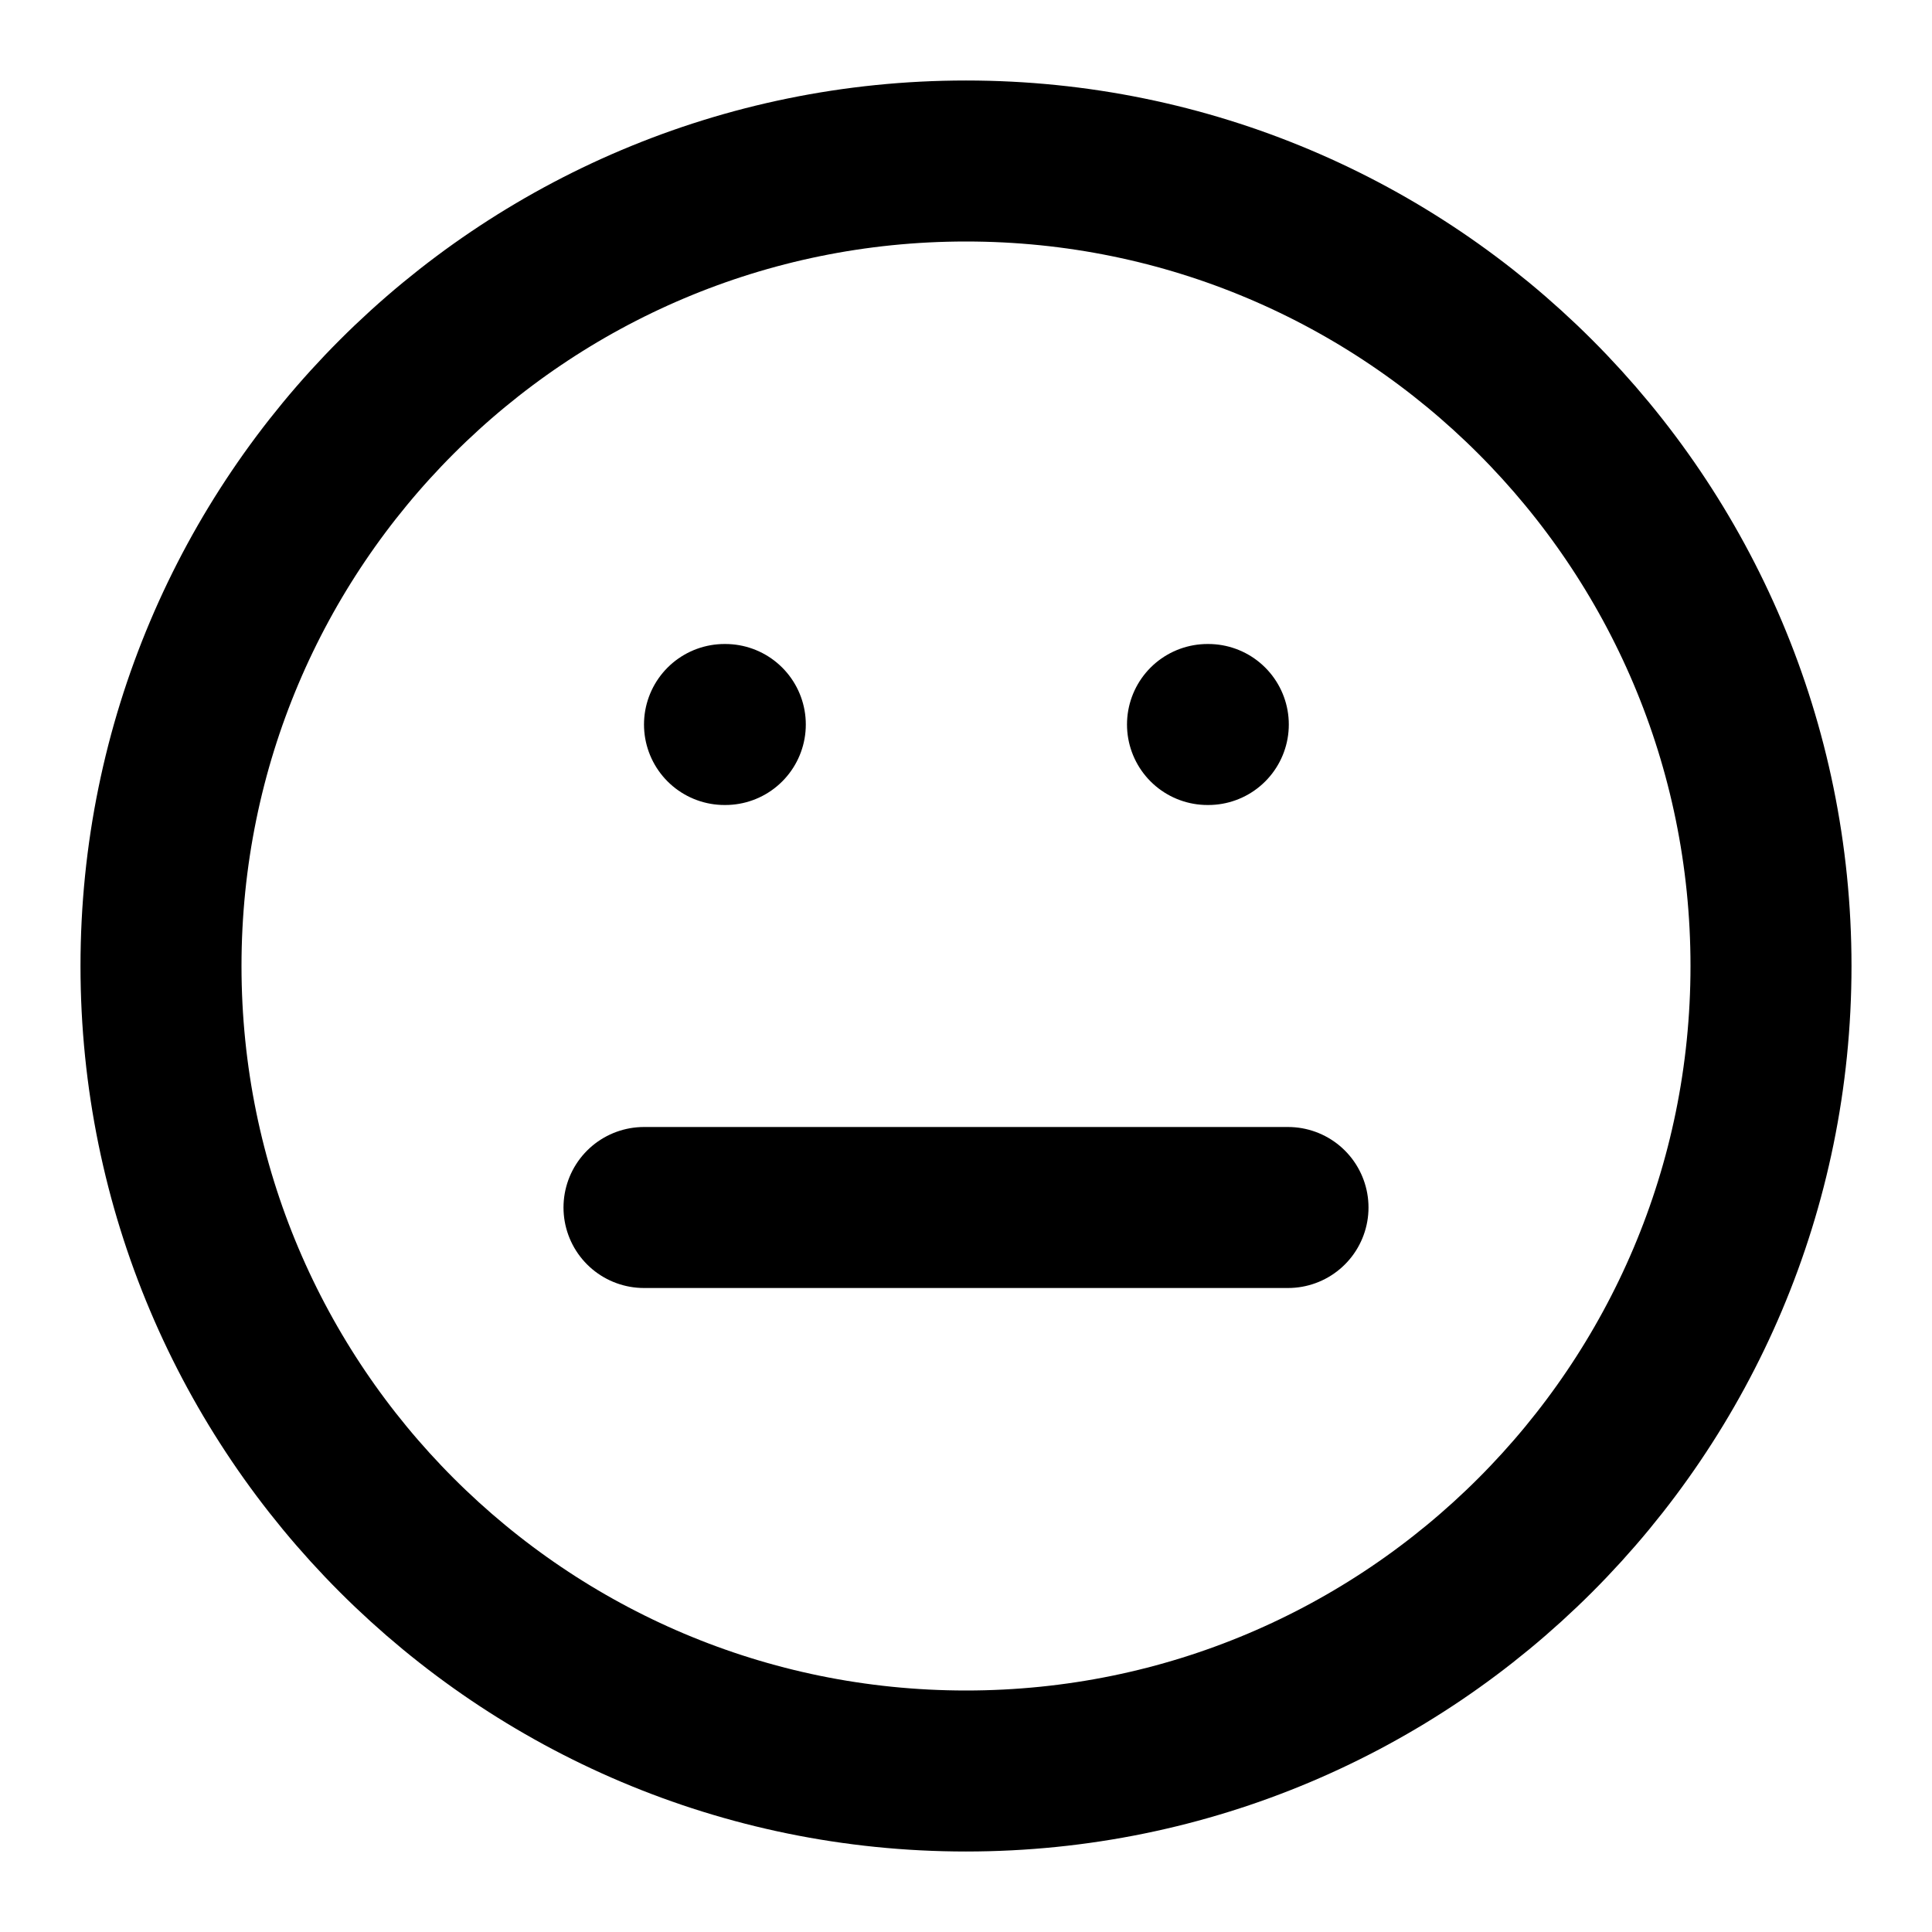
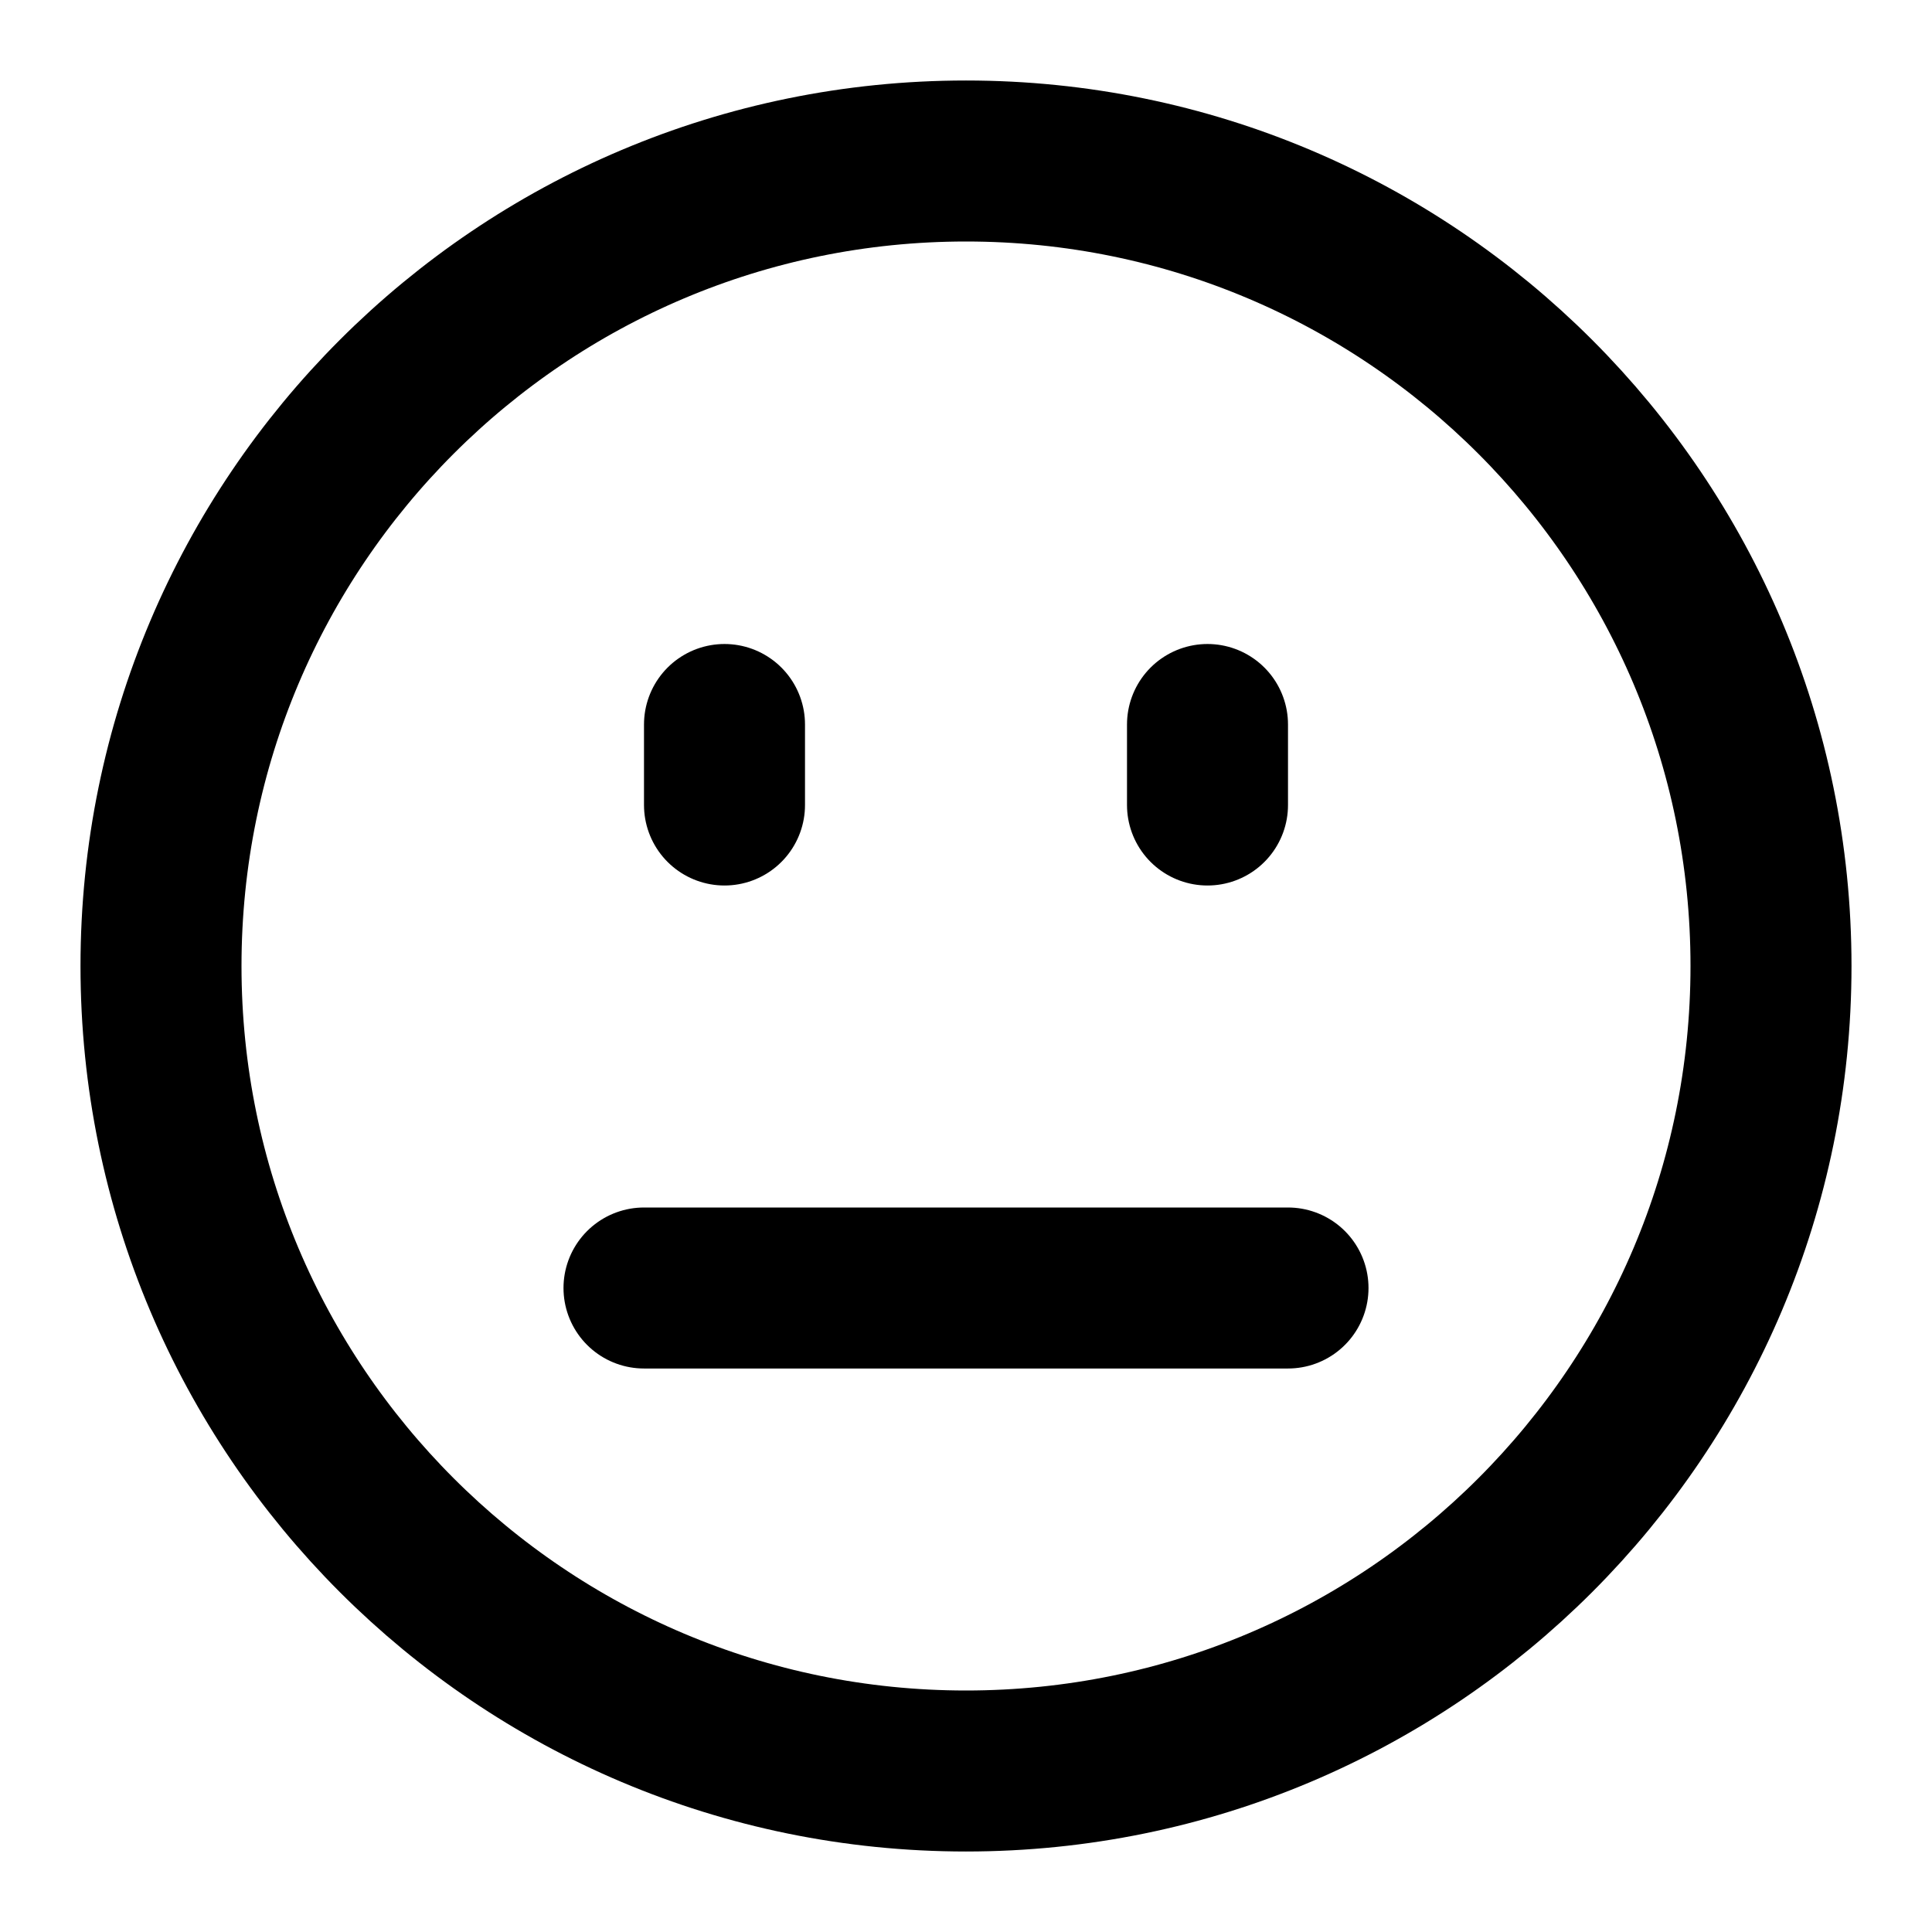
<svg xmlns="http://www.w3.org/2000/svg" fill="none" stroke="currentColor" stroke-linecap="round" stroke-linejoin="round" stroke-width="2" class="lucide lucide-meh" viewBox="0 0 24 24">
+   <path d="M15 10V9M8 16h8M9 10V9" />
  <circle cx="12" cy="12" r="10" />
-   <path d="M8 15h8M9 9h.01M15 9h.01" />
</svg>
